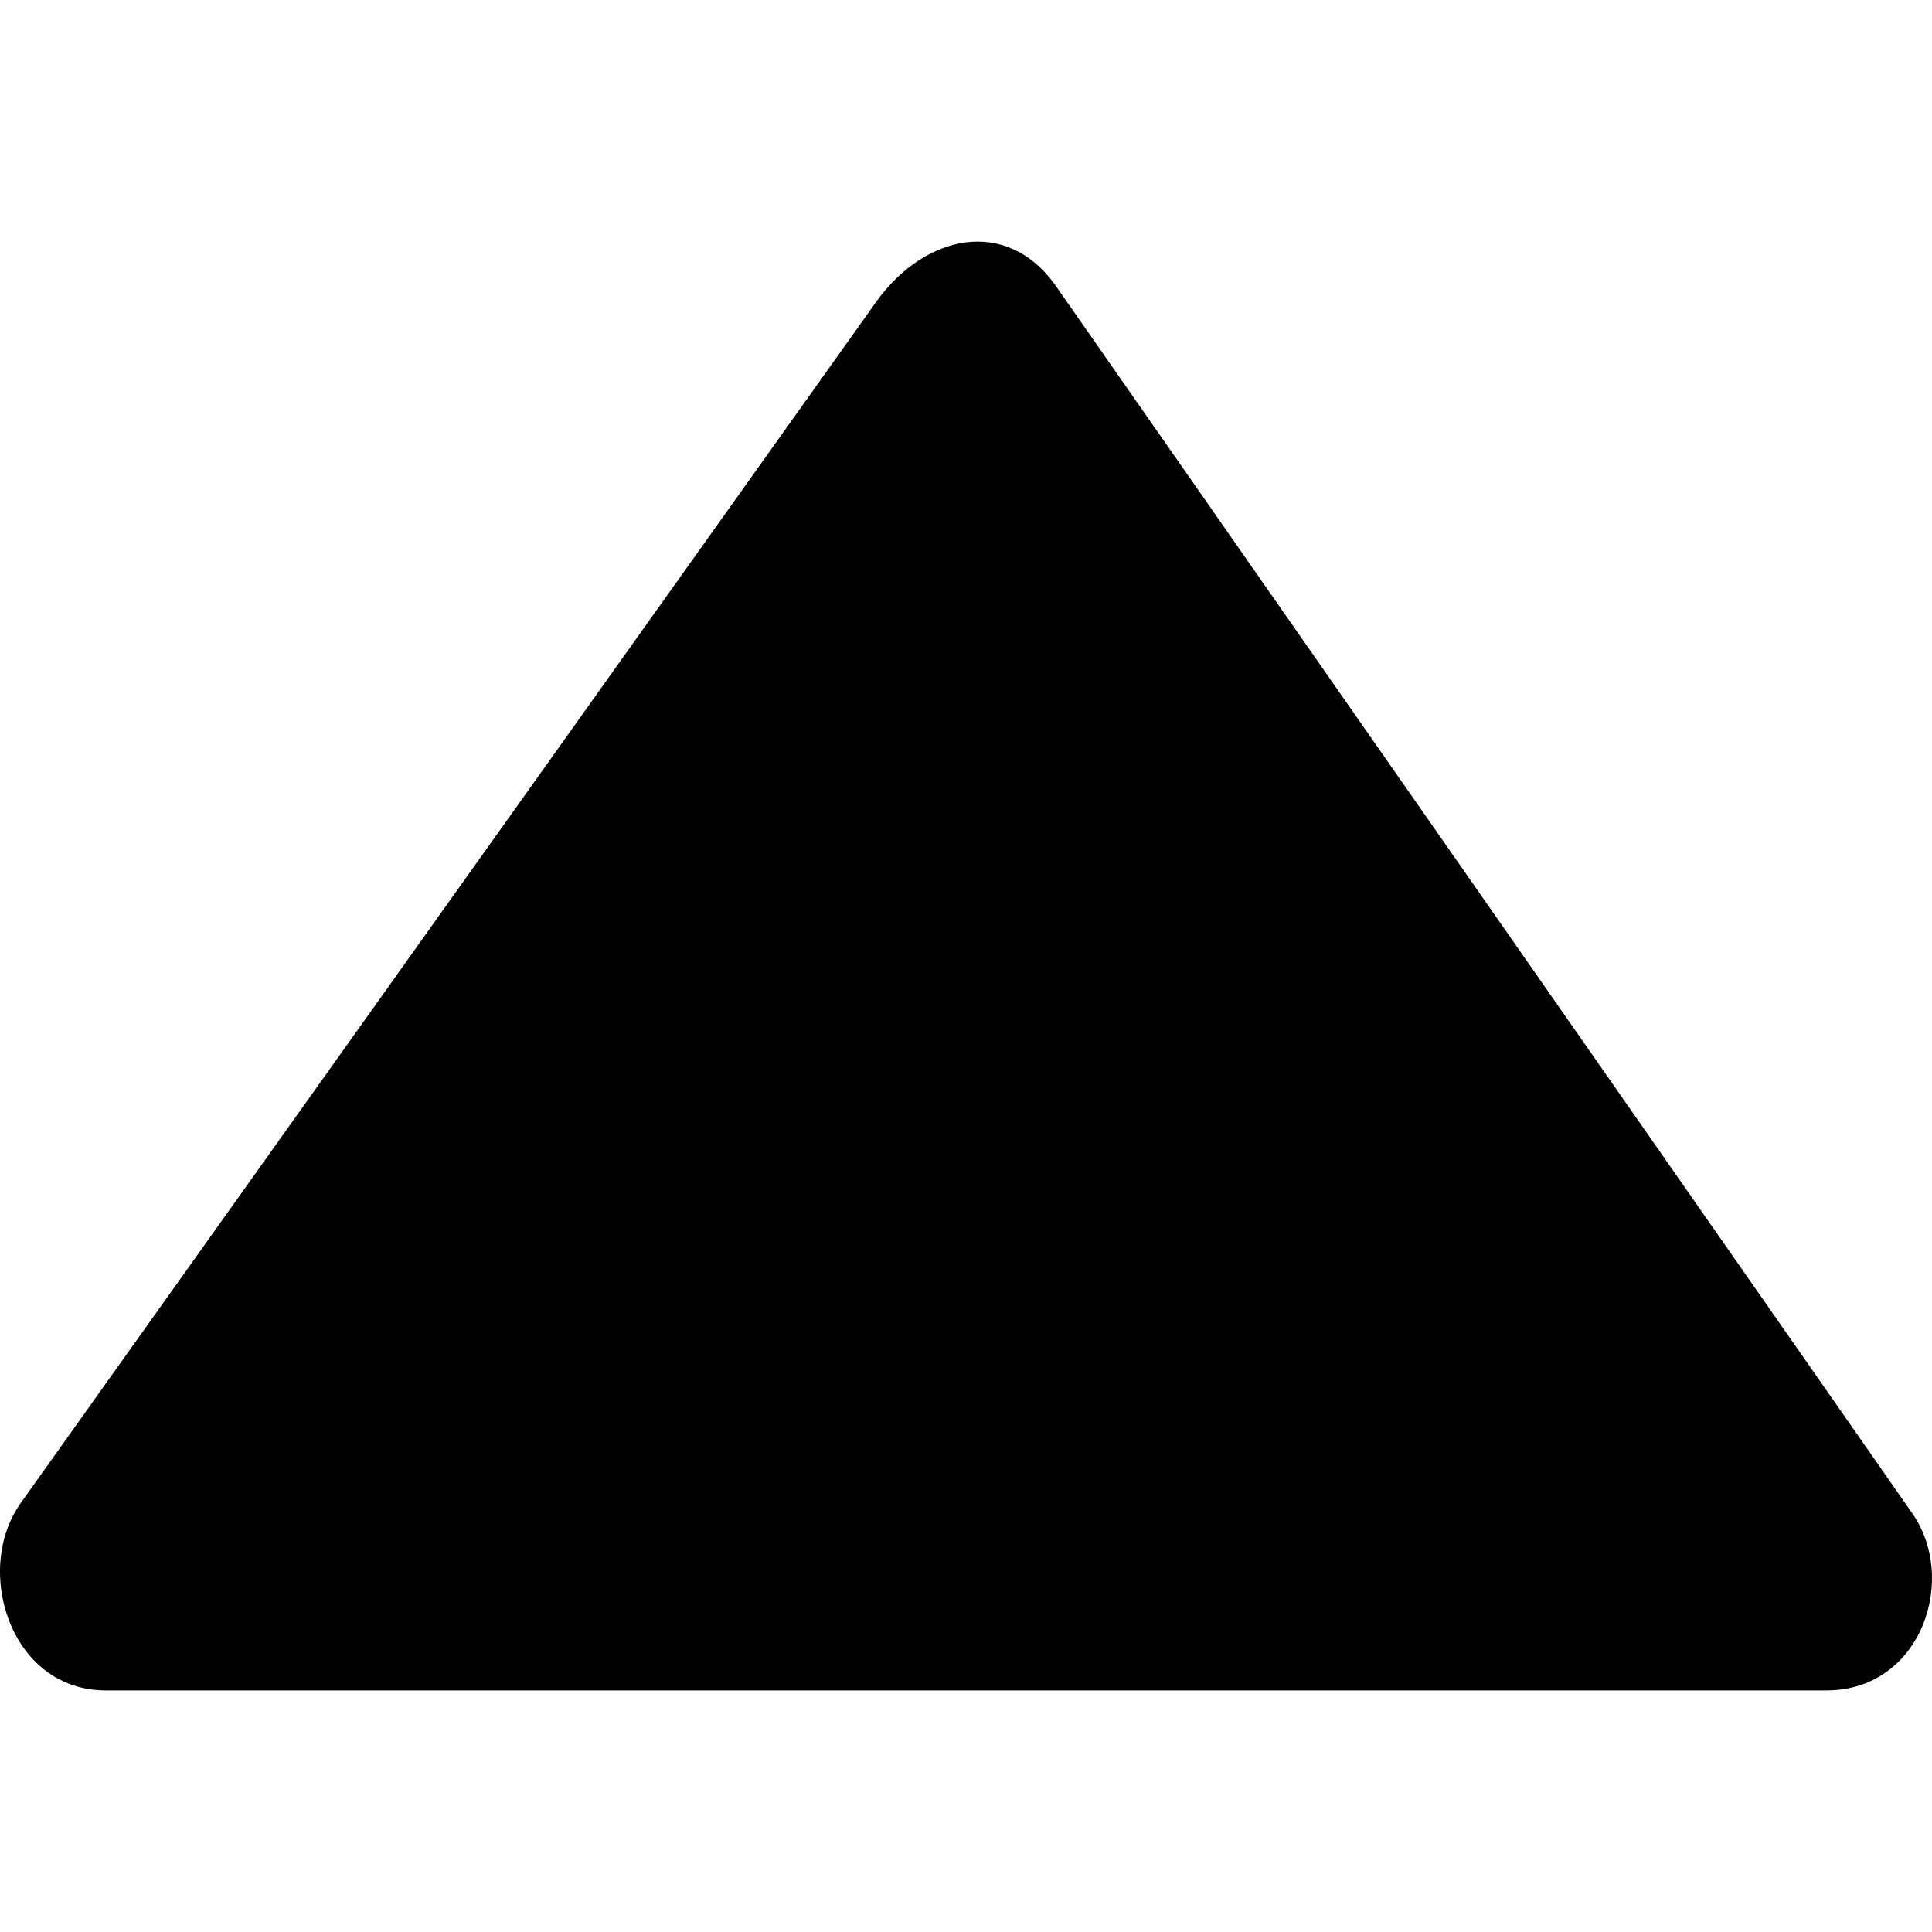
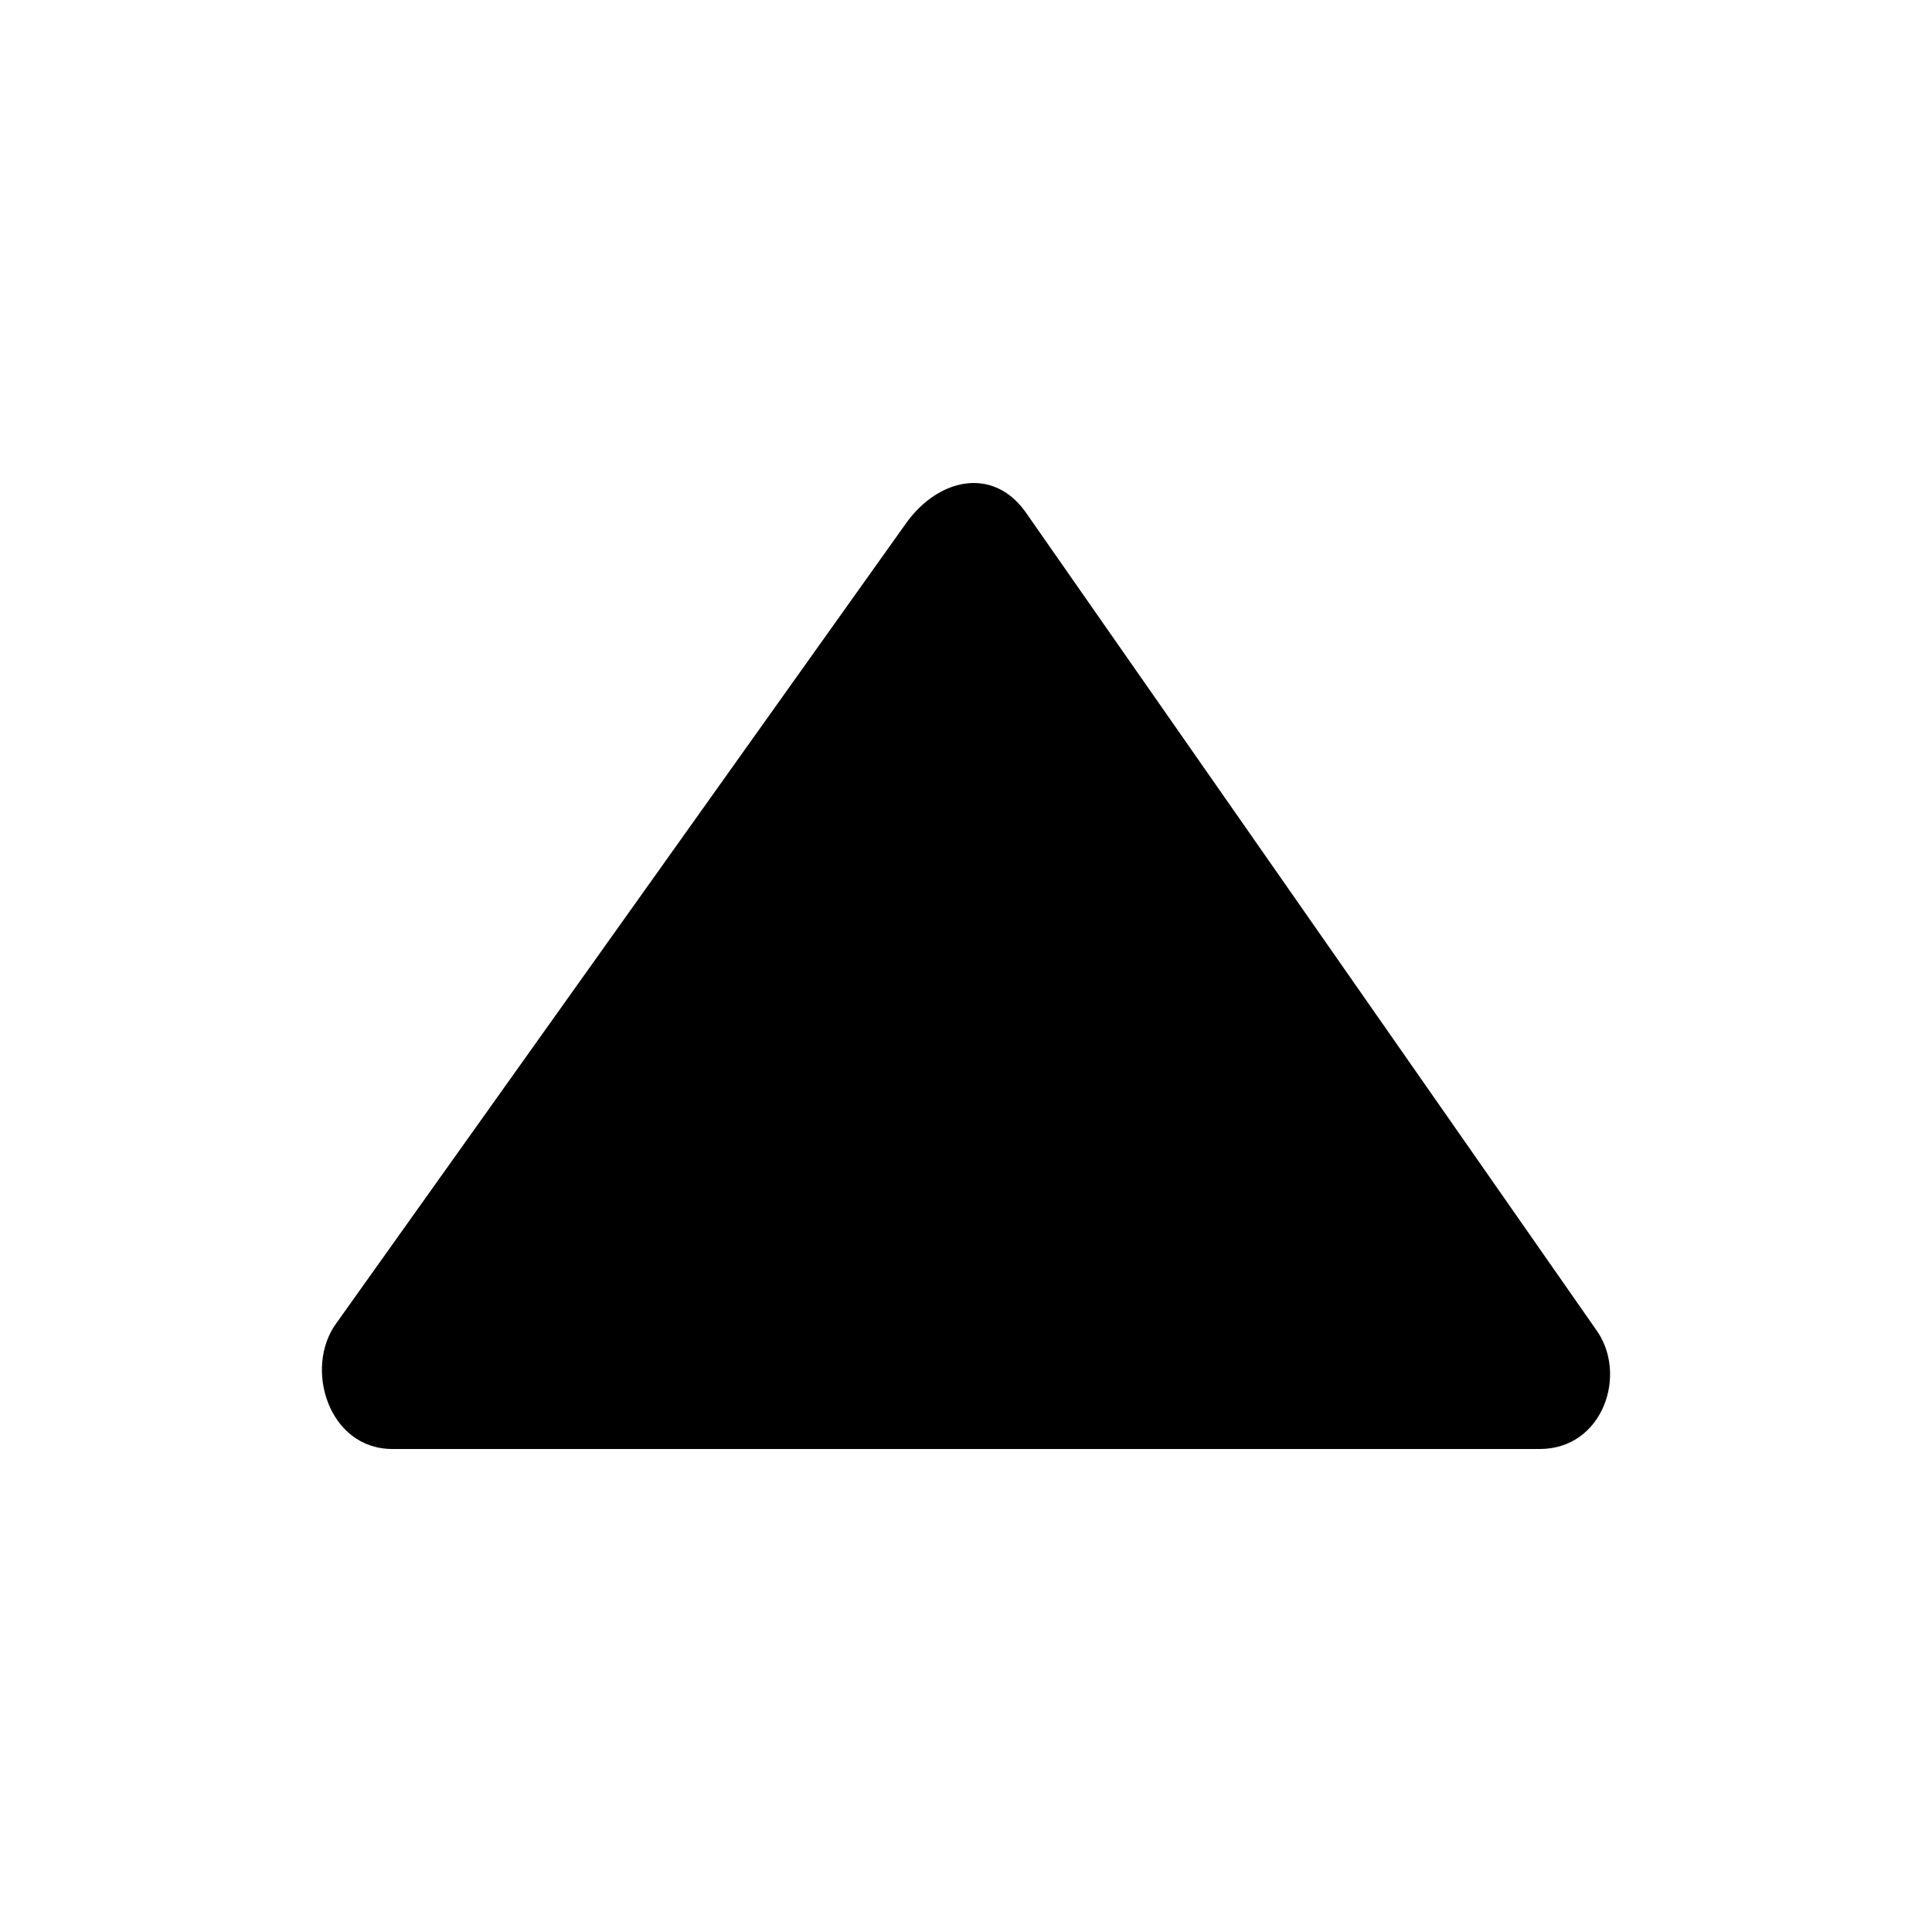
<svg xmlns="http://www.w3.org/2000/svg" version="1.1" id="Layer_1" x="0px" y="0px" width="200px" height="200px" viewBox="0 0 200 200" enable-background="new 0 0 200 200" xml:space="preserve">
-   <path fill-rule="evenodd" clip-rule="evenodd" d="M189.084,174.99H10.942c-9.911,0-13.768-12.547-8.738-19.48L90.811,31.094  c5.028-6.858,13.327-8.592,18.355-1.686l88.606,126.98C202.853,163.271,198.946,174.99,189.084,174.99" />
+   <path fill-rule="evenodd" clip-rule="evenodd" d="M159.397,150H40.62c-6.608,0-9.18-8.365-5.826-12.988l59.079-82.955  c3.353-4.573,8.886-5.729,12.238-1.124l59.079,84.665C168.577,142.187,165.973,150,159.397,150" />
</svg>
